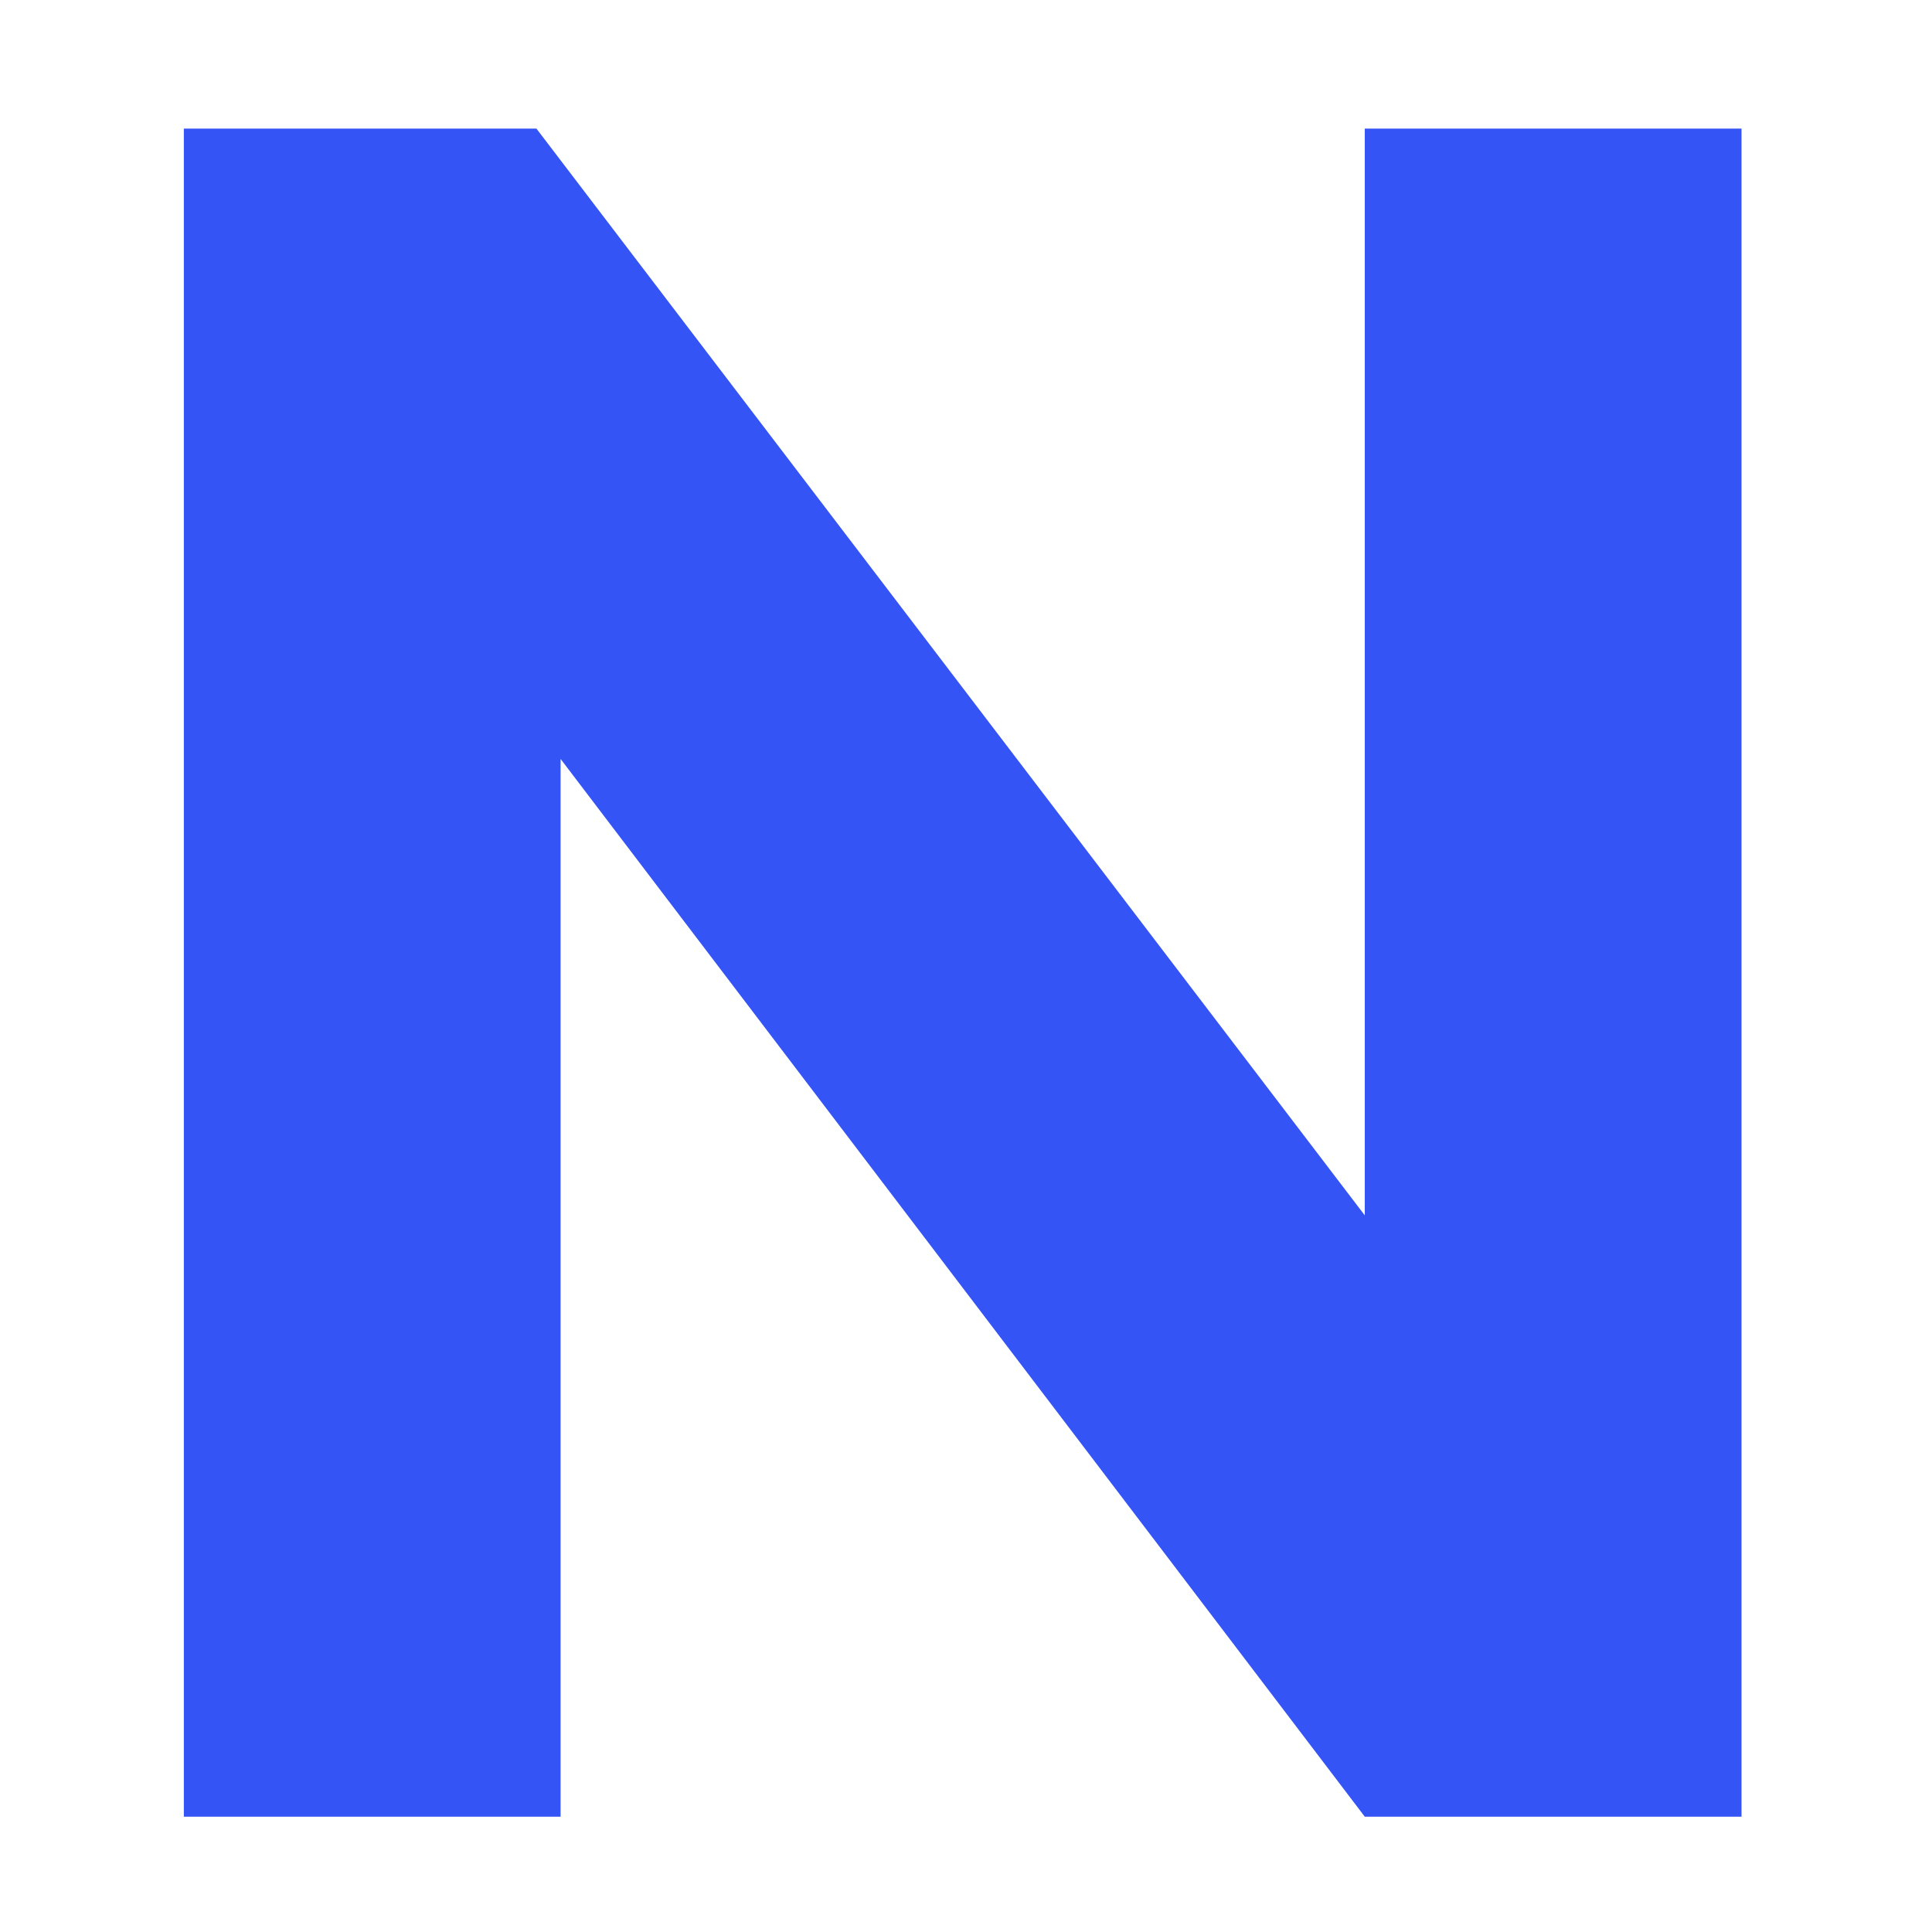
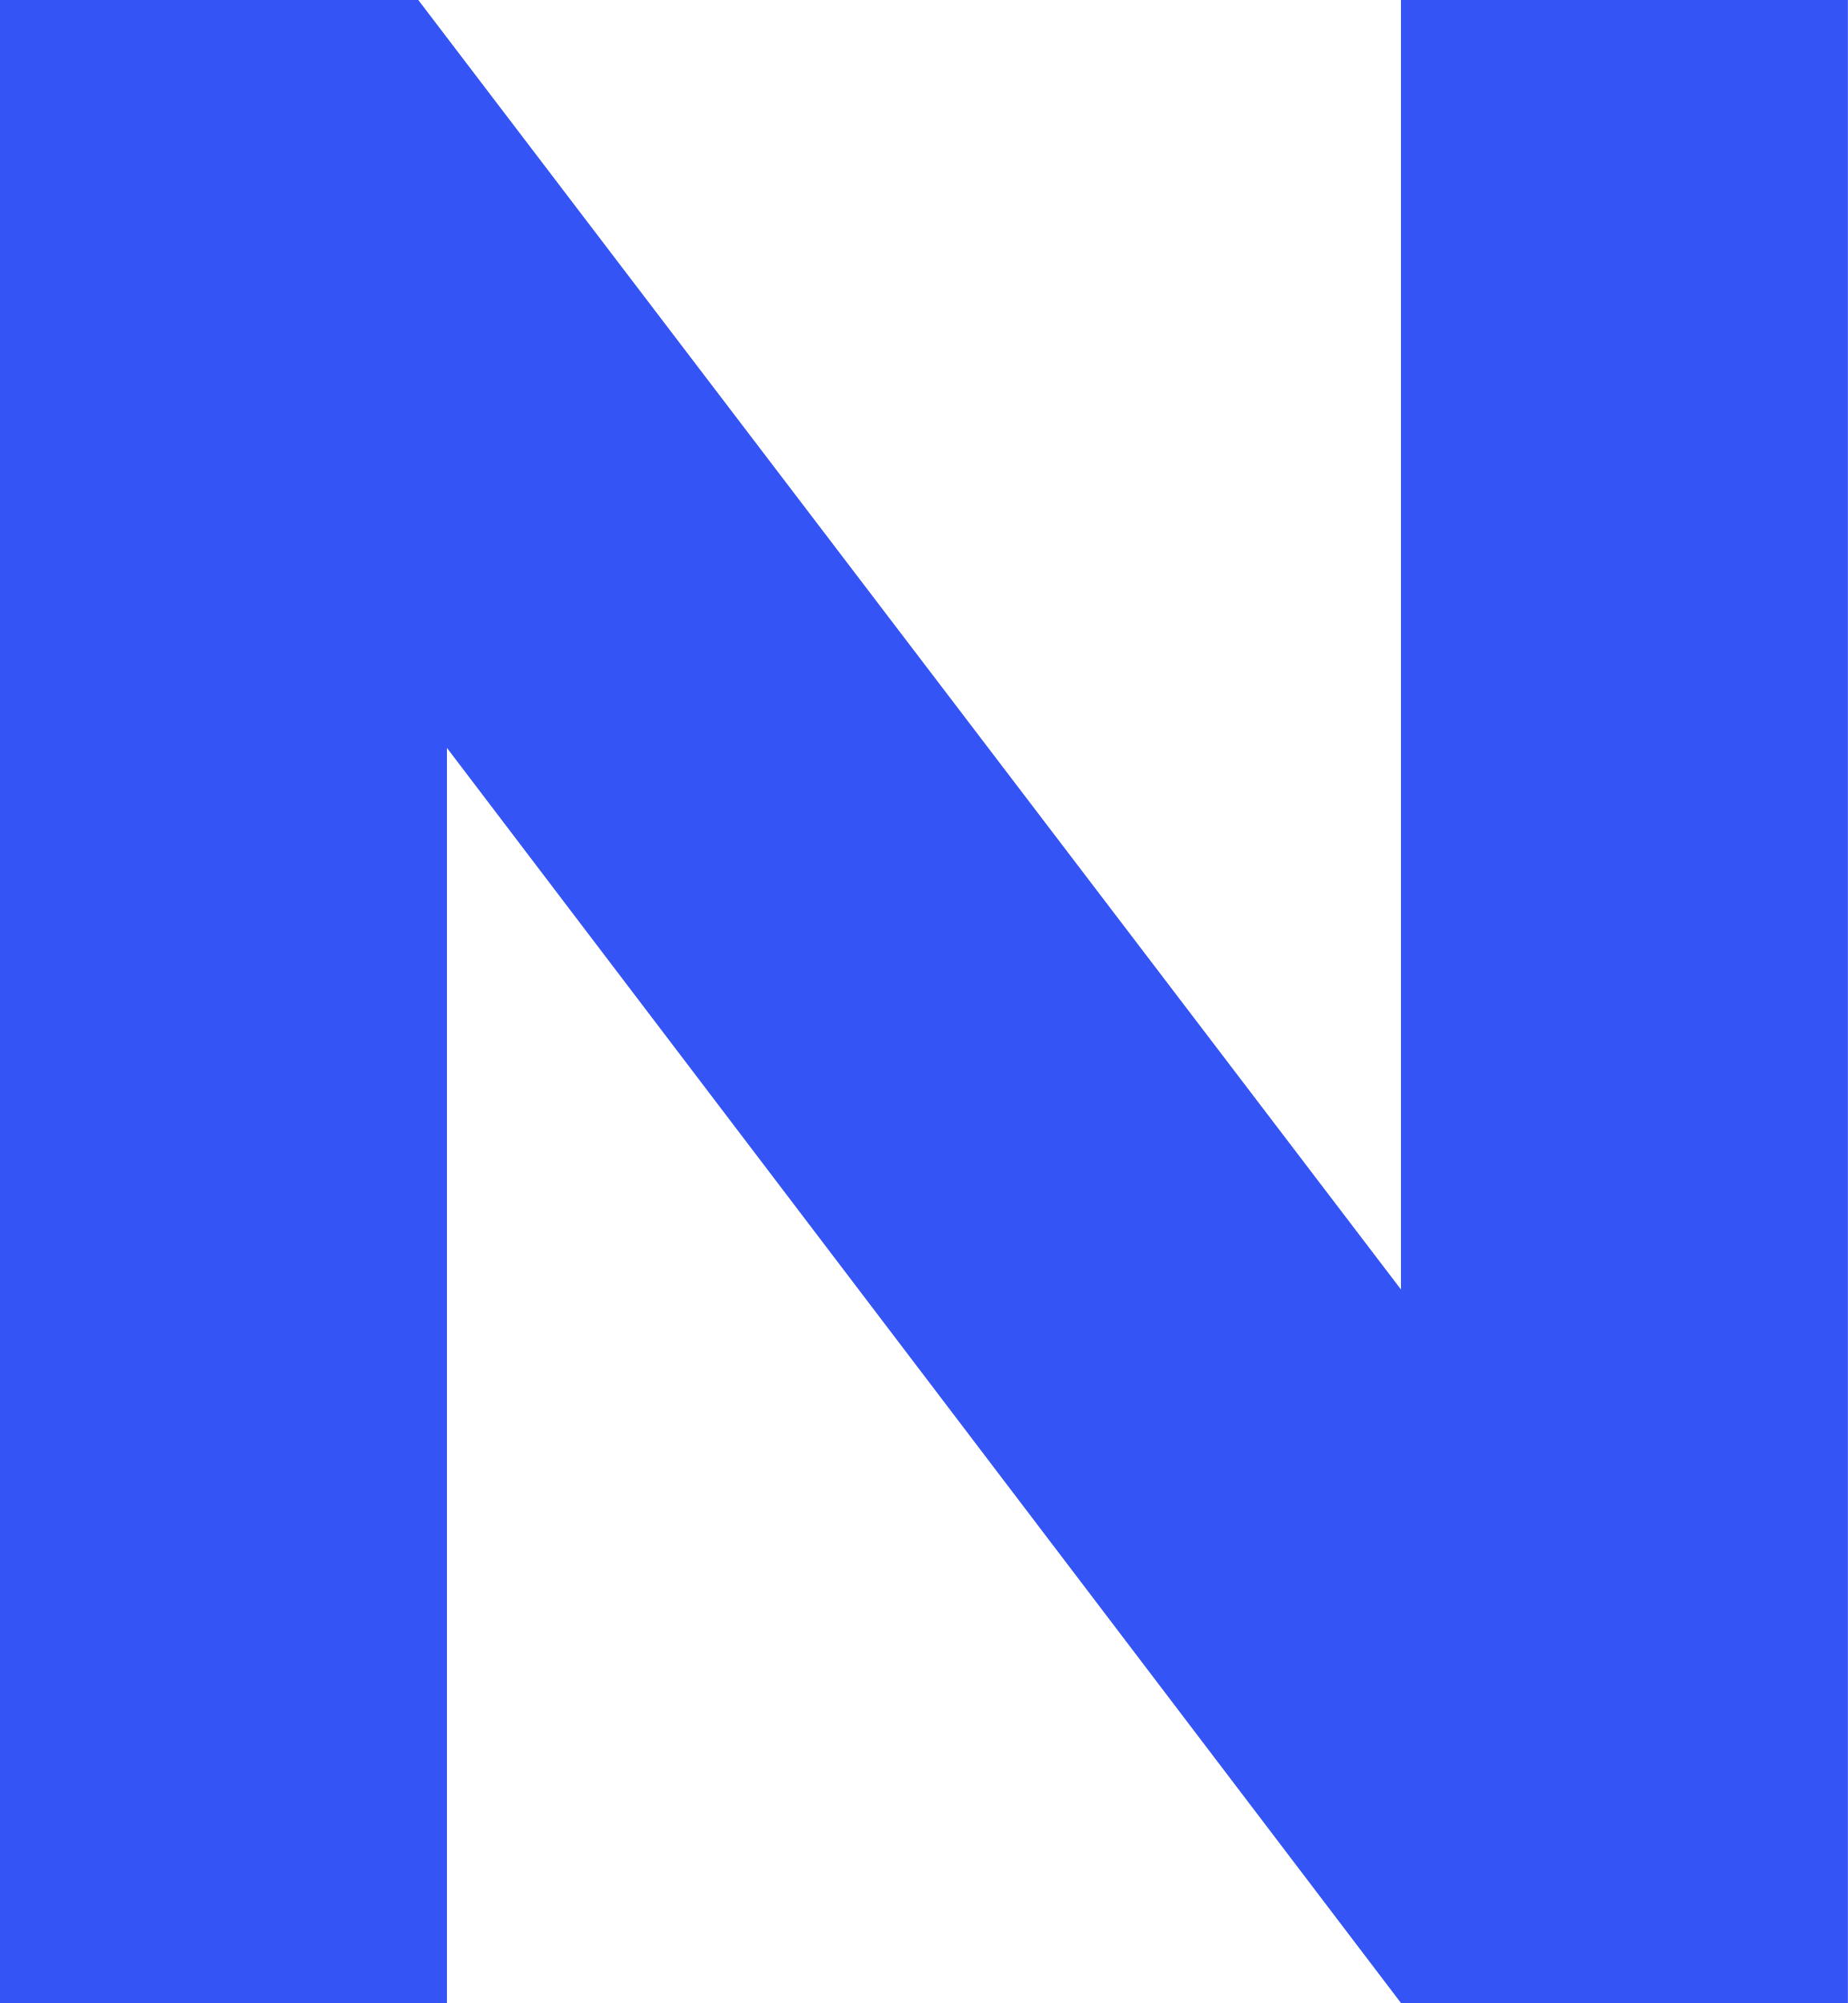
- <svg xmlns="http://www.w3.org/2000/svg" version="1.1" id="Warstwa_1" x="0px" y="0px" viewBox="0 0 64 64" style="enable-background:new 0 0 64 64;" xml:space="preserve">
-   <style type="text/css">
- 	.st0{fill:#3454F5;}
- </style>
-   <g>
-     <path class="st0" d="M45.21,4.26h12.48v55.92H45.21L18.57,25.14v35.04H6.09V4.26h11.68l27.44,36V4.26z" />
-   </g>
+ <svg xmlns="http://www.w3.org/2000/svg" width="51.6" height="55.92" viewBox="0 0 51.6 55.92">
+   <path id="Path_70" data-name="Path 70" d="M46-55.92H58.48V0H46L19.36-35.04V0H6.88V-55.92H18.56L46-19.92Z" transform="translate(-6.88 55.92)" fill="#3454f5" />
</svg>
